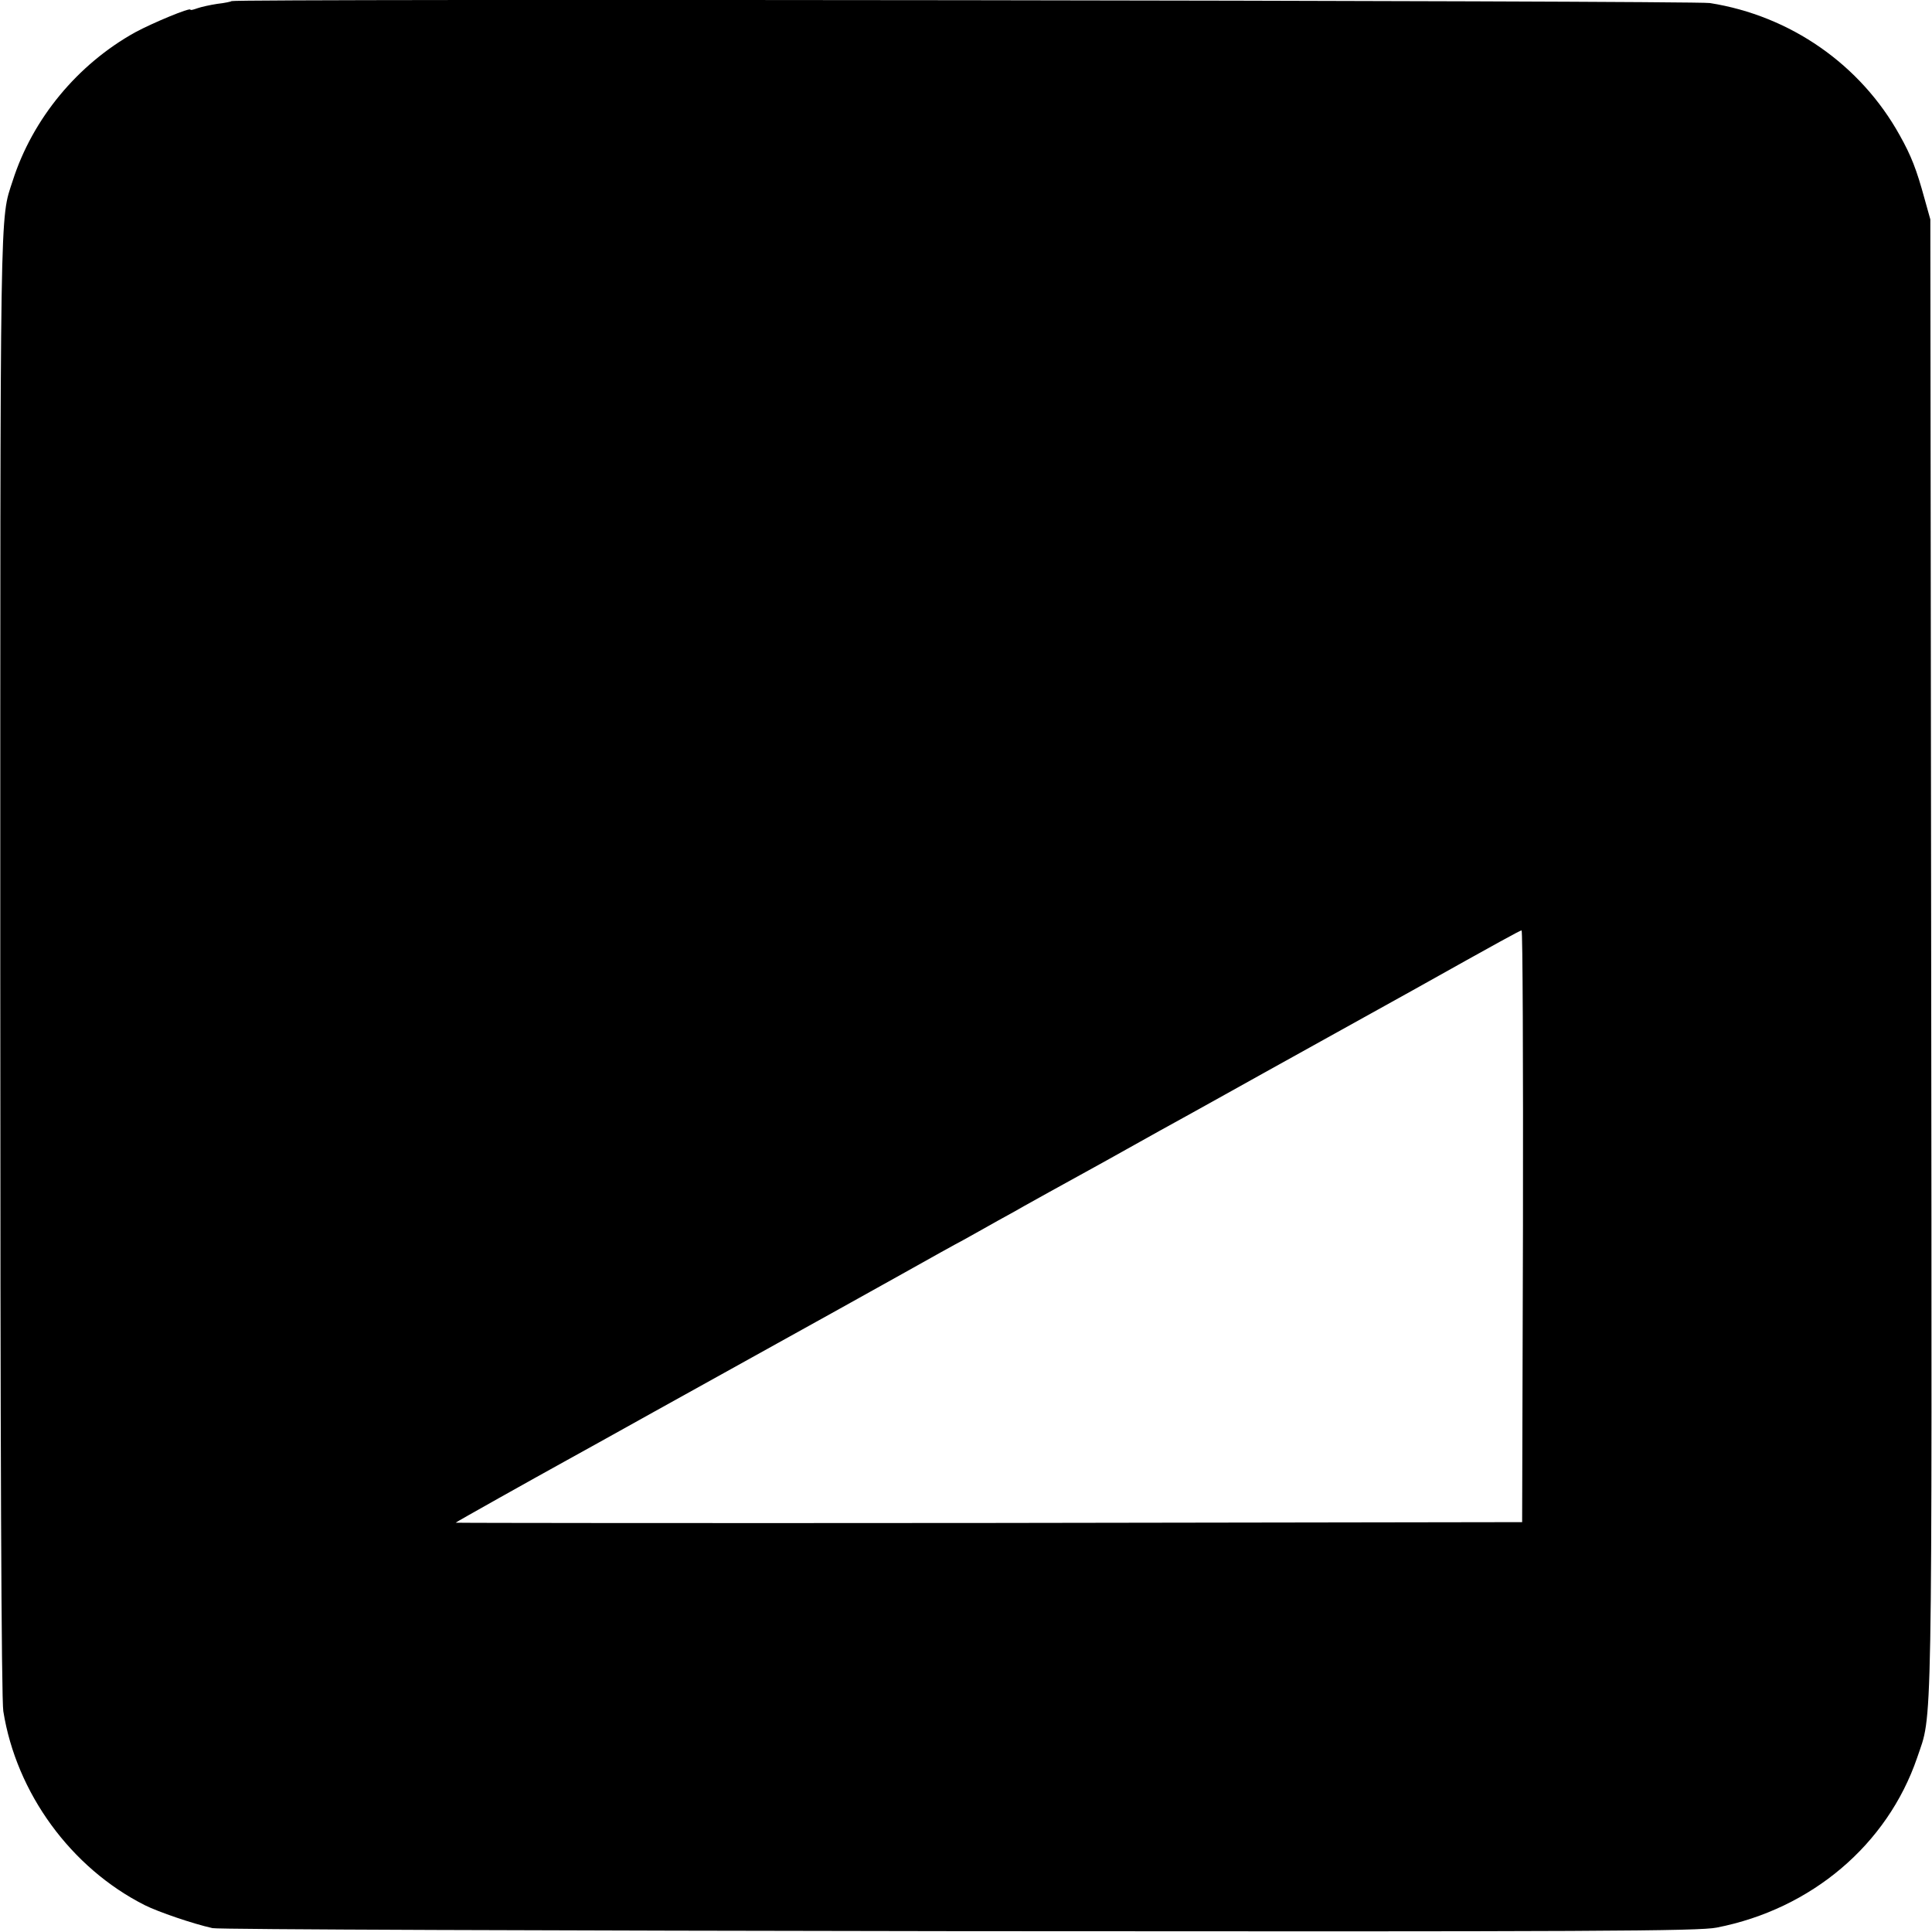
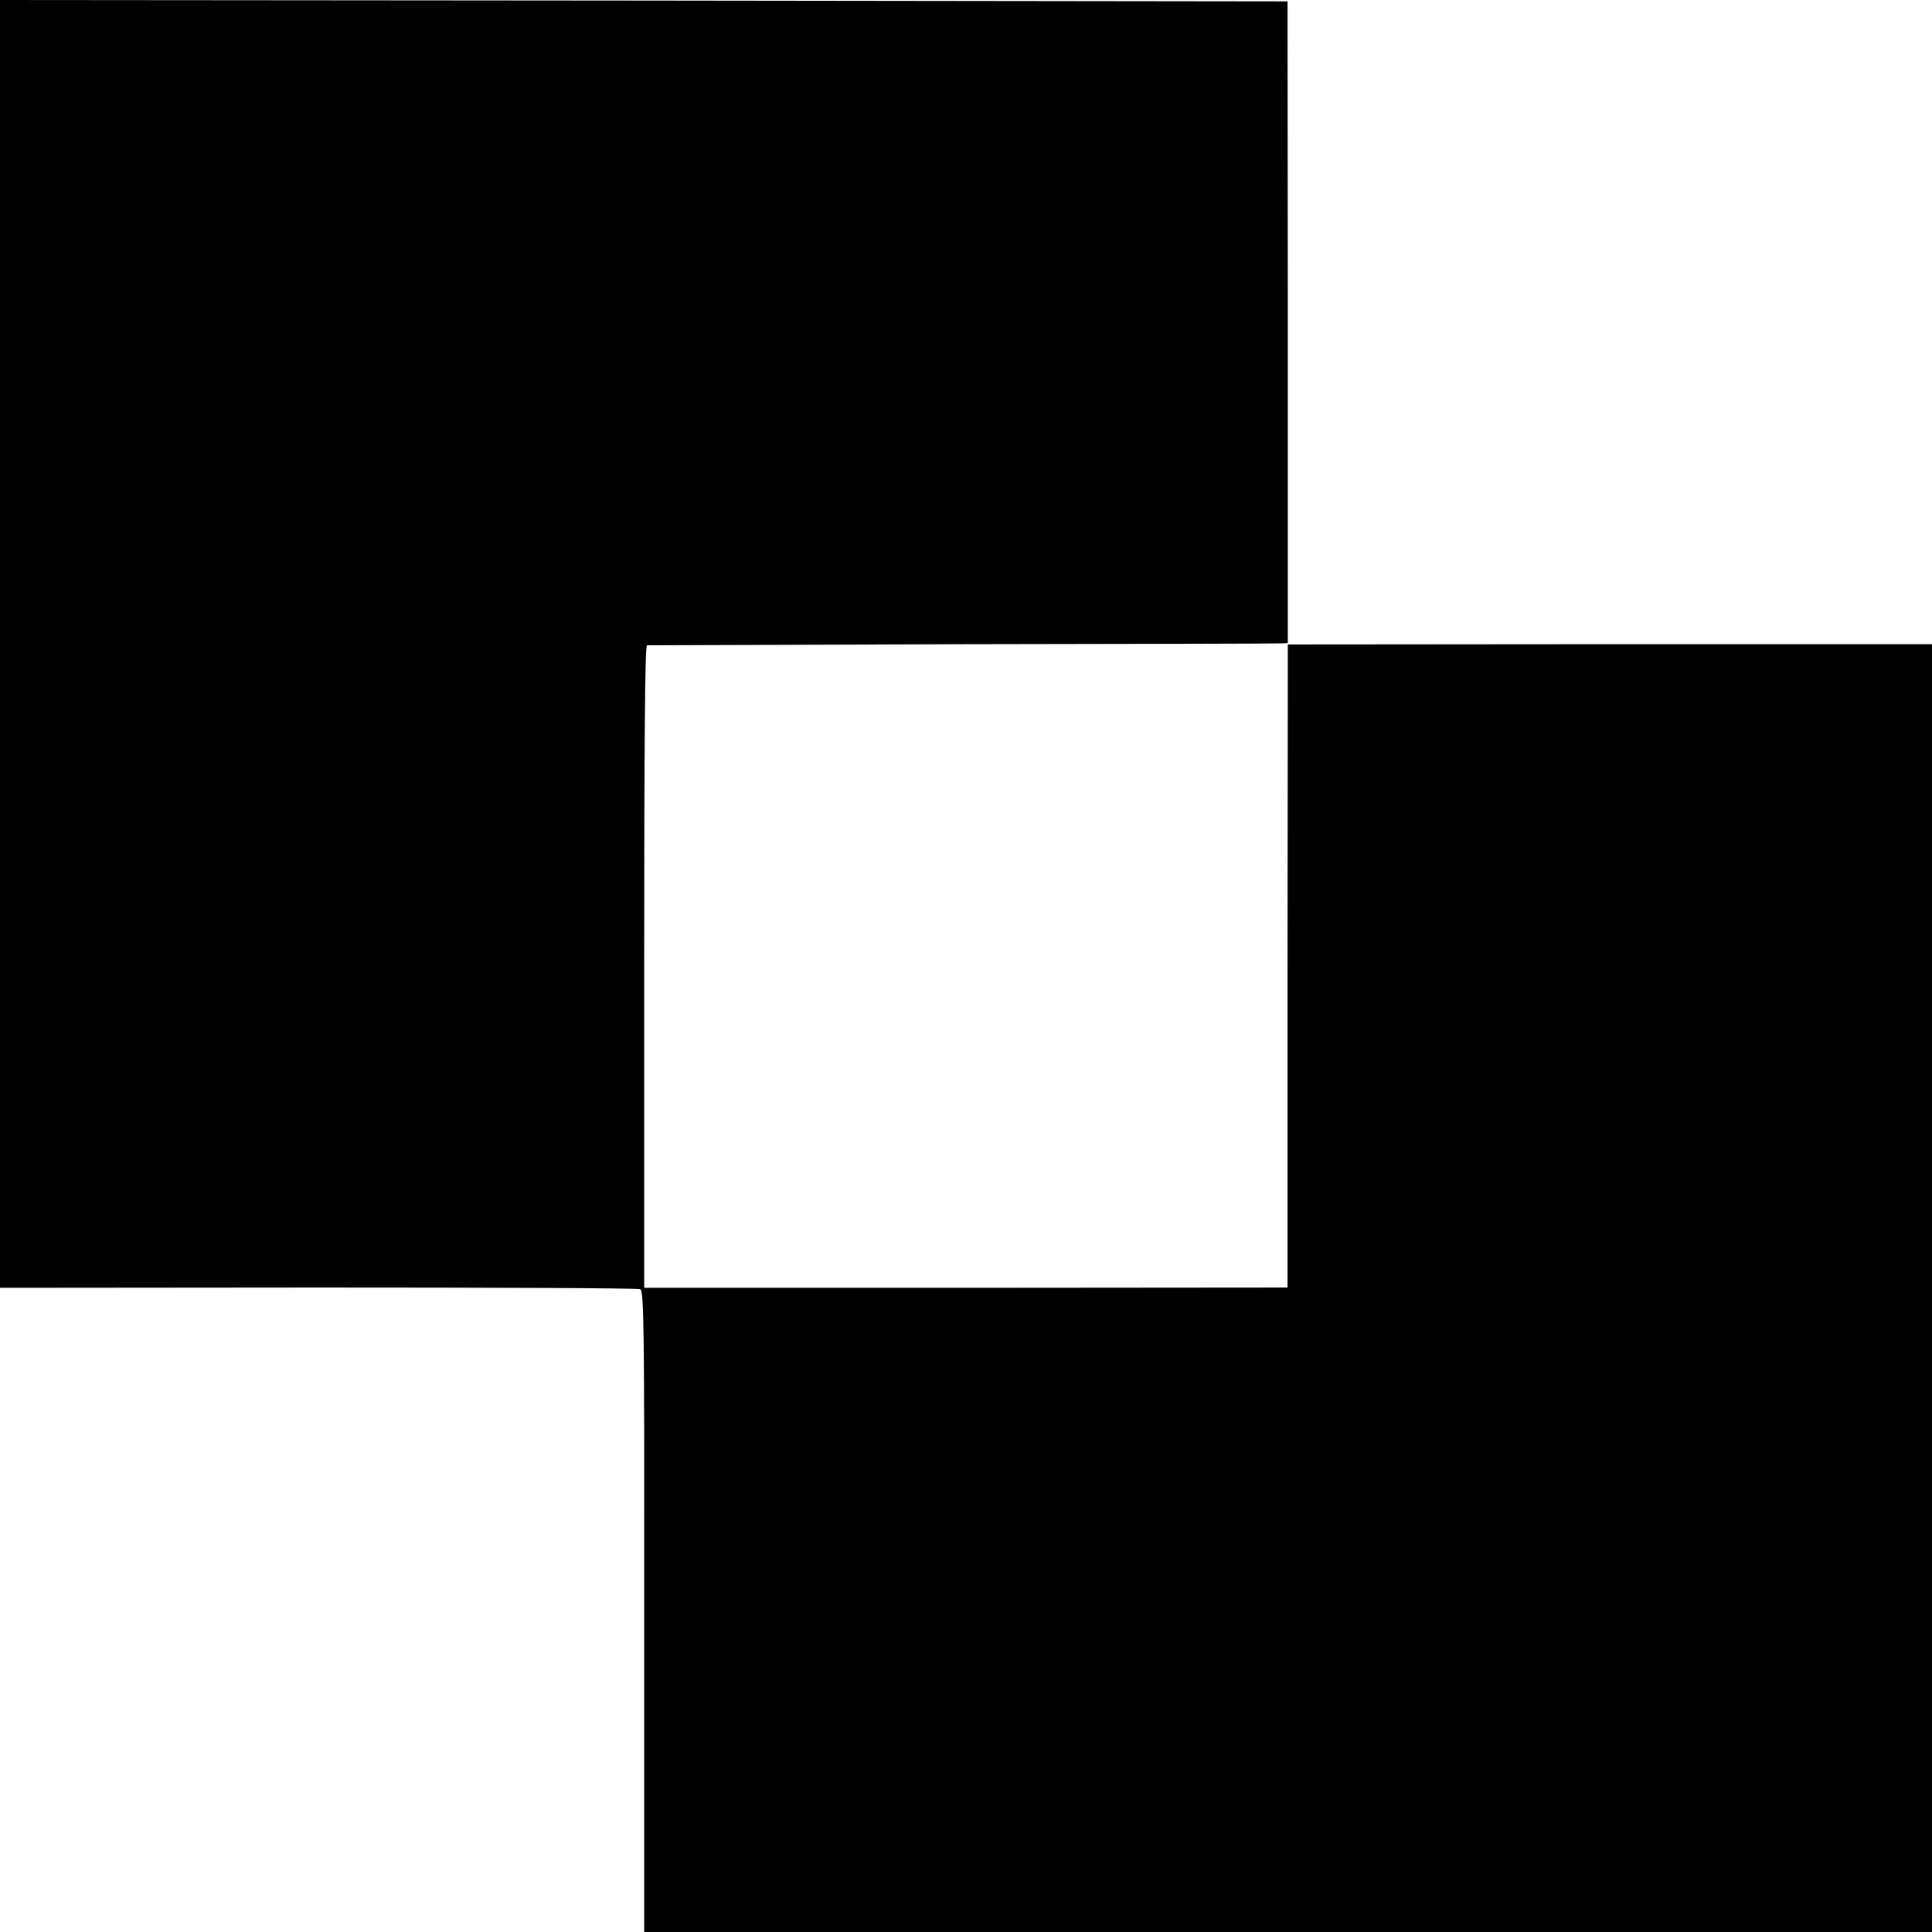
<svg xmlns="http://www.w3.org/2000/svg" version="1" width="933.333" height="933.333" viewBox="0 0 700 700">
-   <path d="M83.9.4c-.2.2-2.5.7-5.2 1-2.6.4-5.8 1.1-7.2 1.6-1.4.5-2.5.8-2.5.5 0-.9-13.7 4.8-20 8.2C28.1 23.3 11.8 43 4.6 65.5-.1 80 .1 68.6.1 349.5.1 525.8.5 615.7 1.2 620c4.7 29.6 24.5 56.8 51.3 70.3 4.8 2.4 17.3 6.7 24.5 8.3 1.9.5 123.6.9 270.5 1.1 230.9.2 268 0 274.5-1.3 34.3-6.7 61.8-30 72.6-61.5 5.6-16.7 5.4-.5 5.1-290.4l-.3-267-2.1-7.5c-2.9-10.6-4.8-15.5-9-23-14.2-25.6-39.6-43.3-68.8-47.9C613.8.2 84.8-.5 83.9.4zm467.9 443.8l-.3 107.3-193.4.3c-106.4.1-193.2 0-193-.1.4-.4 27.9-15.8 40.4-22.7 3.3-1.8 17.5-9.7 31.5-17.5 14-7.8 34.1-18.9 44.5-24.7 22.2-12.3 22.7-12.6 45.5-25.3 9.6-5.4 19.5-10.9 22-12.2 2.5-1.4 8.1-4.5 12.5-7 4.4-2.4 8.7-4.8 9.5-5.3 1.8-1 14.9-8.3 23.5-13 3.3-1.8 9.4-5.2 13.5-7.5s9.5-5.3 12-6.7c8.7-4.8 15.6-8.6 24-13.3 4.7-2.6 11-6.1 14-7.8 9.8-5.4 47.3-26.3 53.5-29.7 32.7-18.3 39.1-21.8 39.8-21.9.4-.1.6 48.2.5 107.1z" />
+   <path d="M0 233.3v233.3l115.3-.1c63.3 0 115.9.2 116.7.6 1.3.6 1.5 14.5 1.4 116.8V700H700V233.4H583.3l-116.7.1-.1 116.5v116.5l-116.6.1H233.4V350.3c0-81.2.3-116.3 1-116.5.6 0 52.2-.2 114.6-.4 62.4-.1 114.4-.2 115.6-.3l2-.1V116.7L466.5.5 233.3.2 0 0v233.3z" />
</svg>
